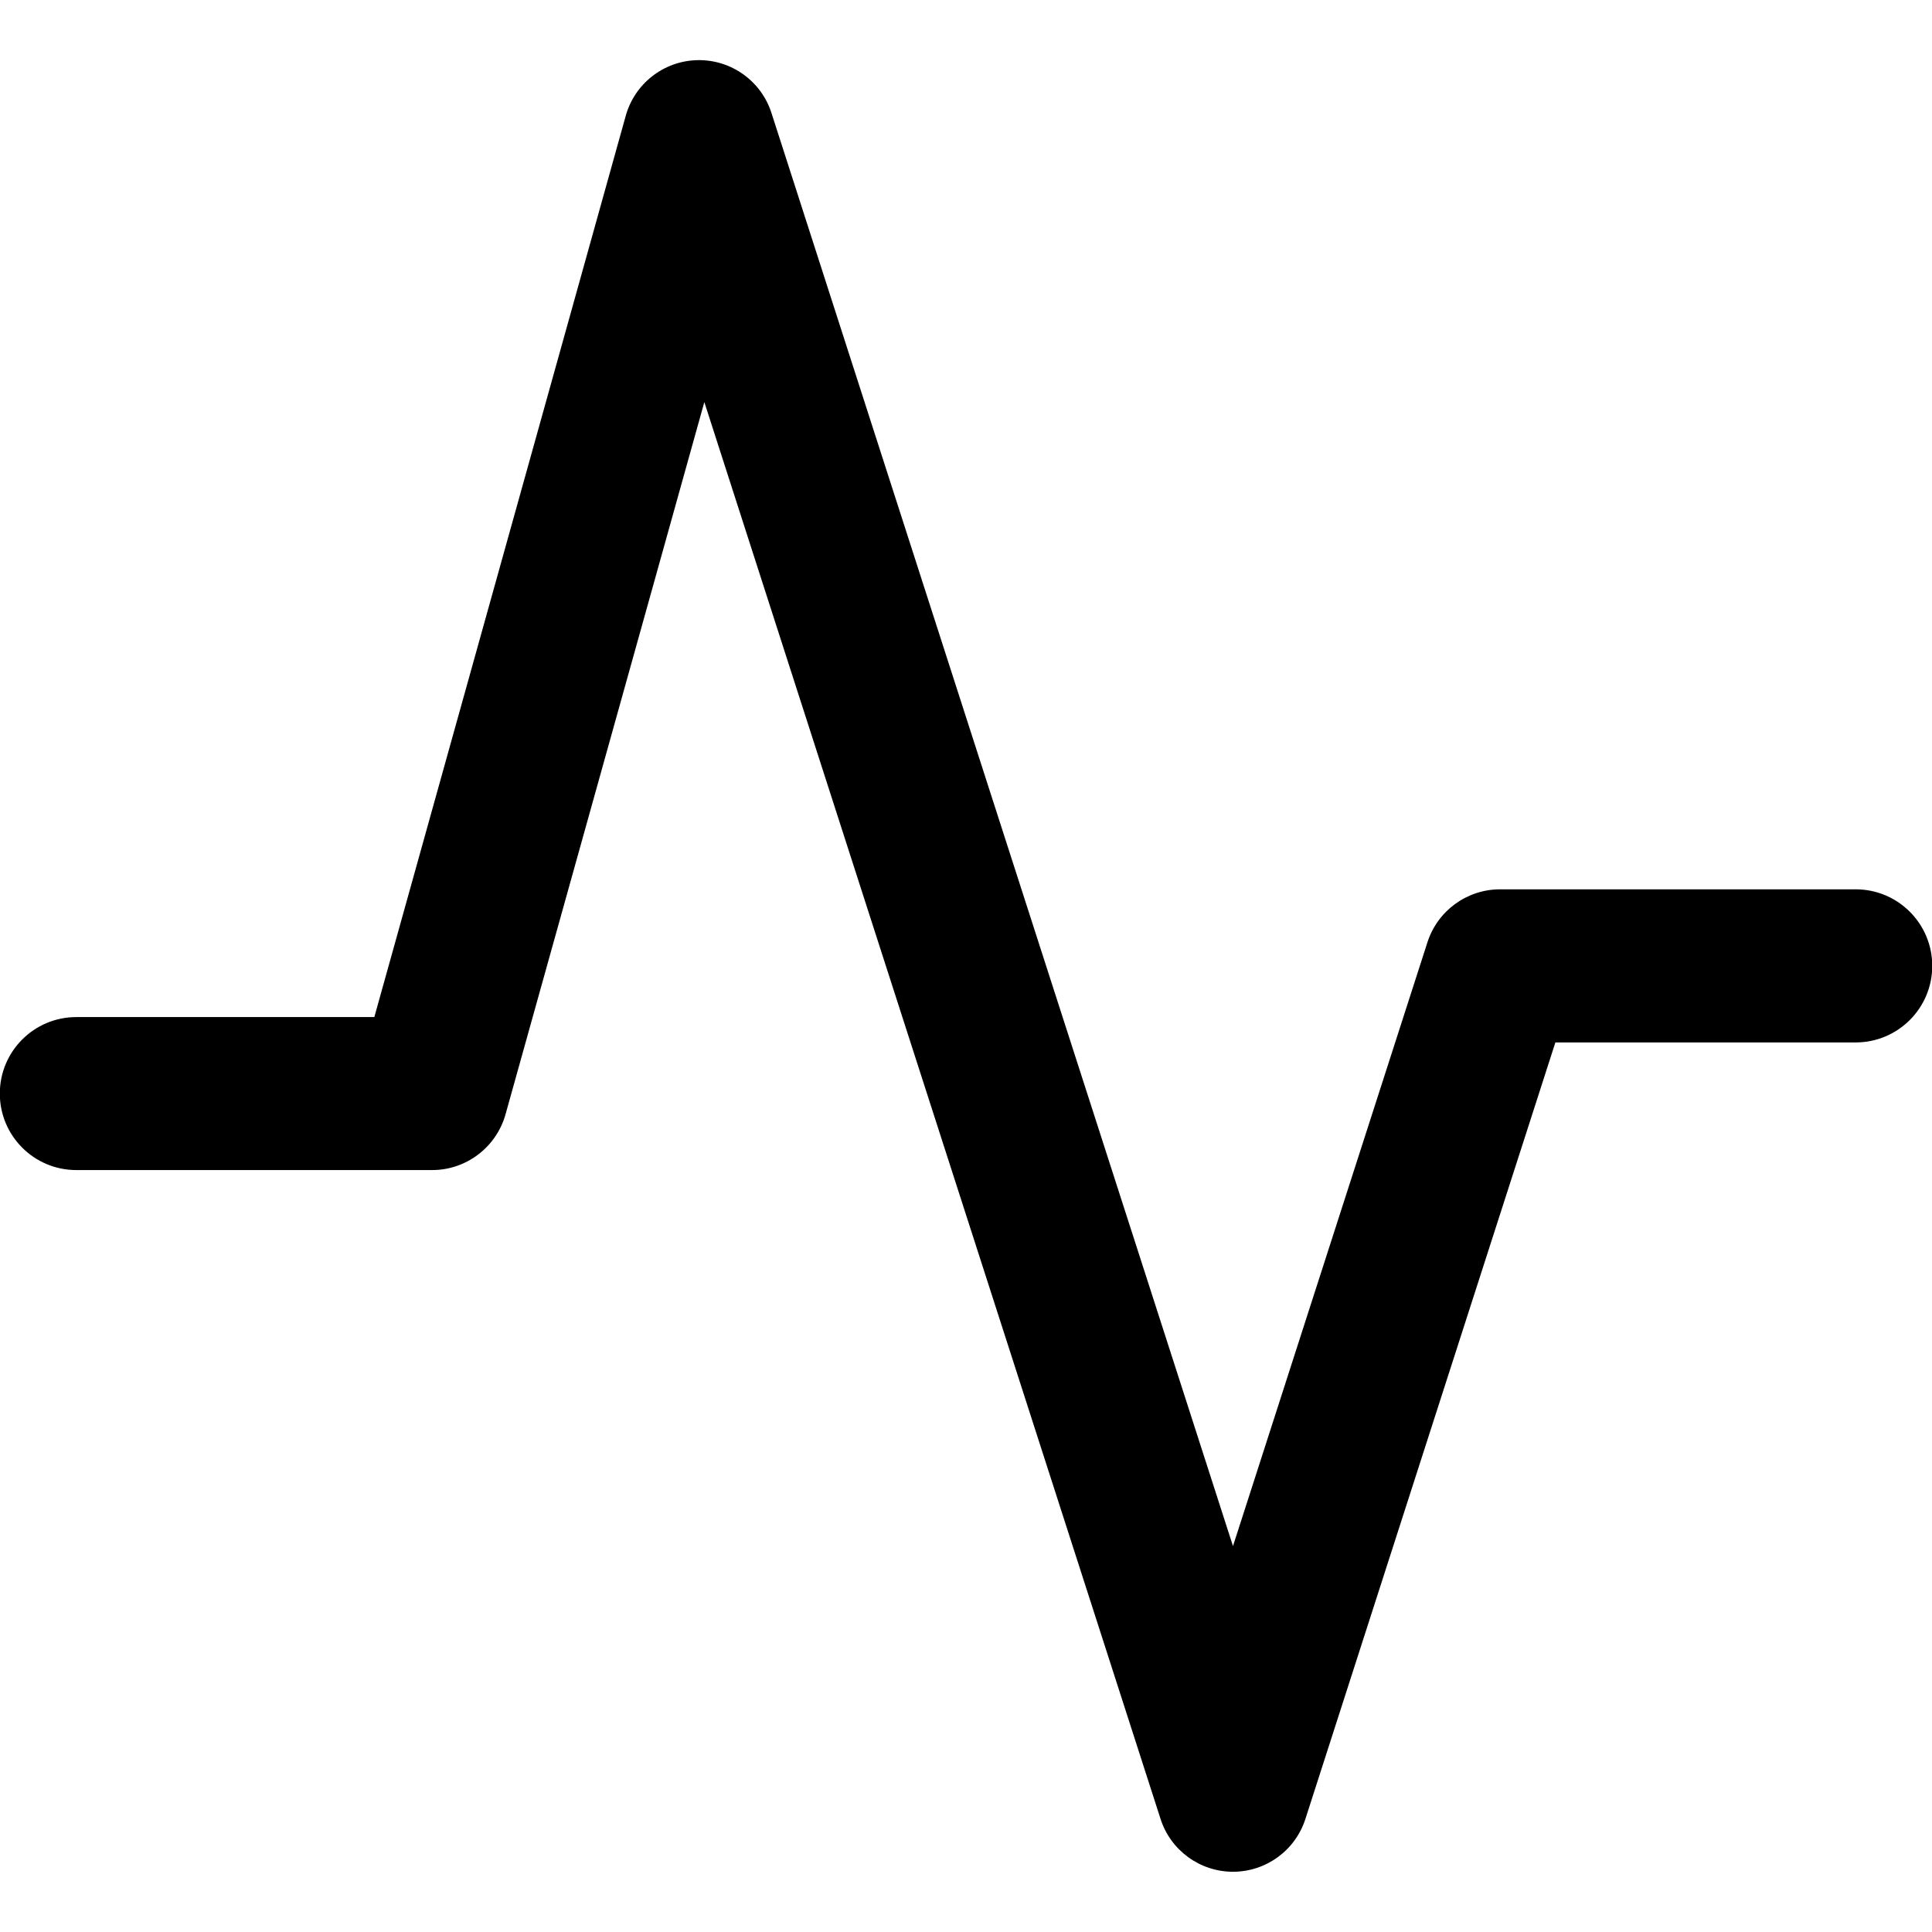
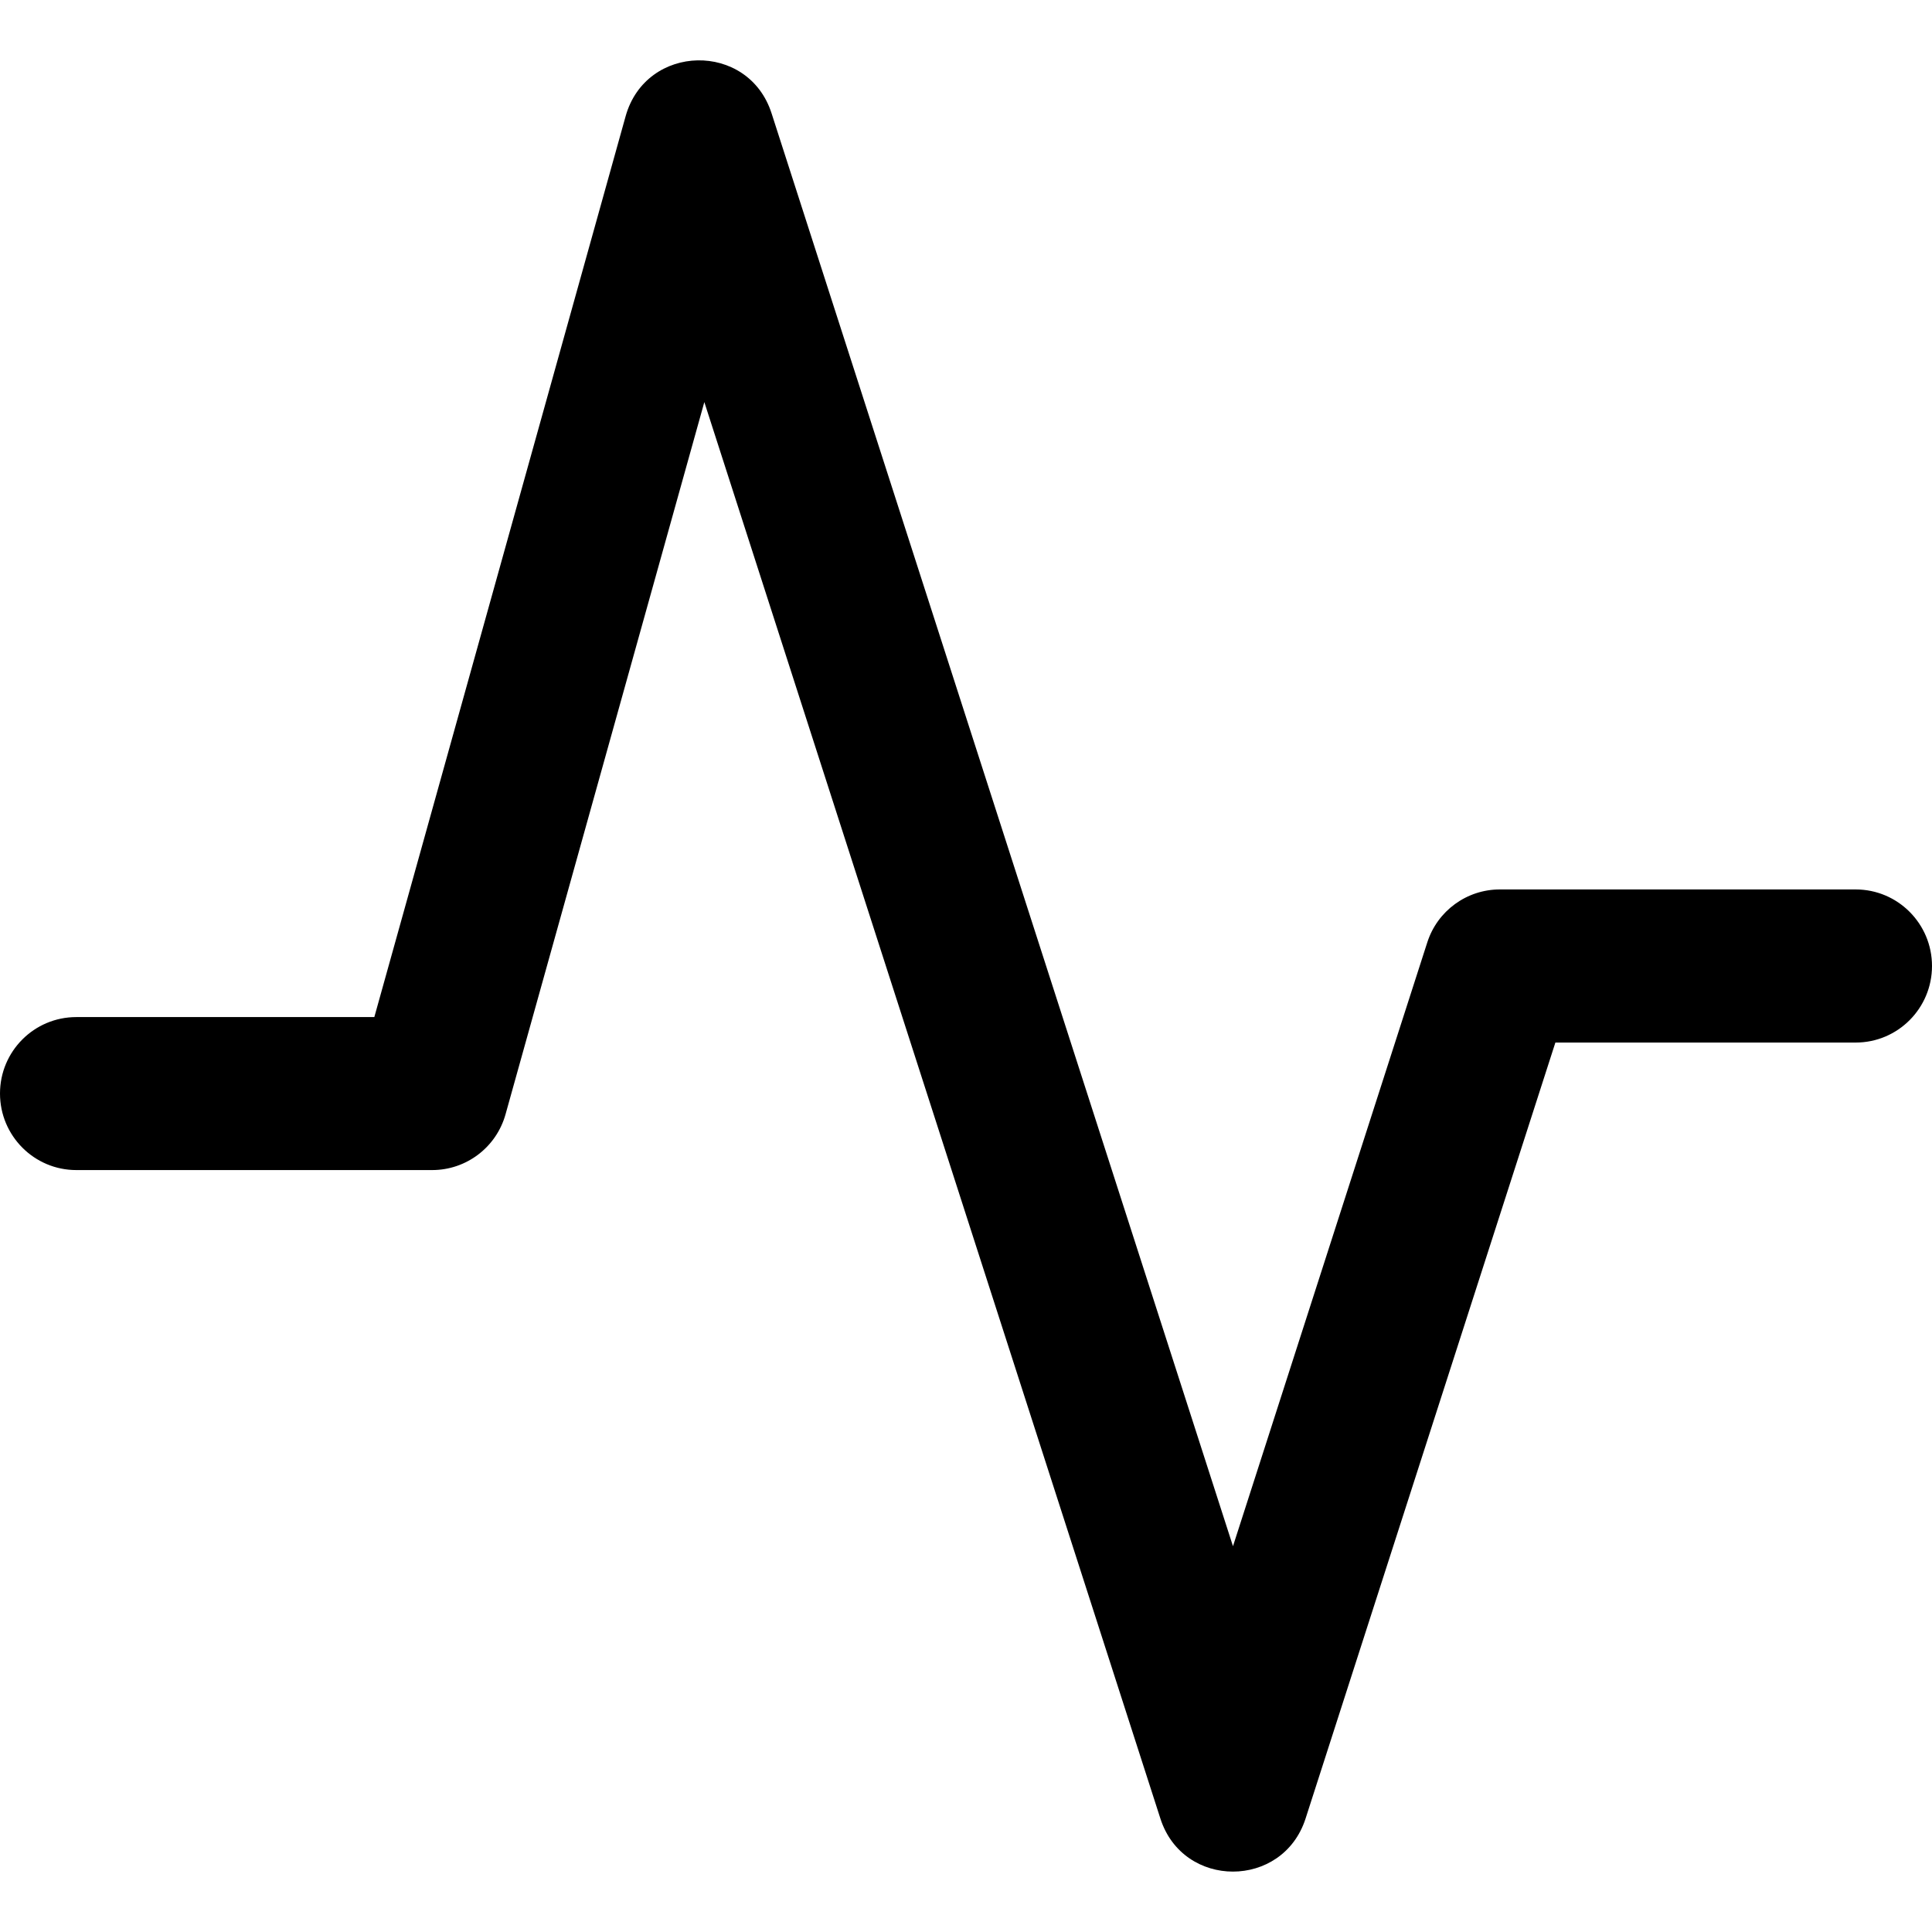
- <svg xmlns="http://www.w3.org/2000/svg" viewBox="0 0 16 16">
-   <path d="M6.39.939a.63.63 0 0 0-1.209.024L3.1 8.423H.632a.633.633 0 0 0 0 1.267h2.947c.283 0 .532-.19.608-.463L5.833 3.33 9.61 15.06a.63.63 0 0 0 1.202 0l2.069-6.427h2.487a.633.633 0 0 0 0-1.268h-2.947a.632.632 0 0 0-.6.44l-1.61 4.999L6.39.939z" />
+ <svg xmlns="http://www.w3.org/2000/svg" width="16px" height="16px" viewBox="0 0 16 16" version="1.1">
+   <defs />
+   <g id="Icons" stroke="none" stroke-width="1" fill="none" fill-rule="evenodd">
+     <g id="Deprecated" transform="translate(-282, -300)" fill="#000000" fill-rule="nonzero">
+       <g id="wave" transform="translate(282, 300)">
+         <path d="M6.39,0.939 C6.198,0.341 5.35,0.358 5.181,0.963 L3.1,8.423 L0.632,8.423 C0.283,8.423 0,8.706 0,9.056 C0,9.406 0.283,9.69 0.632,9.69 L3.579,9.69 C3.862,9.69 4.111,9.501 4.187,9.227 L5.833,3.33 L9.61,15.061 C9.798,15.646 10.623,15.646 10.812,15.061 L12.881,8.634 L15.368,8.634 C15.717,8.634 16,8.35 16,8 C16,7.65 15.717,7.366 15.368,7.366 L12.421,7.366 C12.147,7.366 11.904,7.543 11.82,7.805 L10.211,12.805 L6.39,0.939 Z" id="icon-wave" />
+       </g>
+     </g>
+   </g>
</svg>
